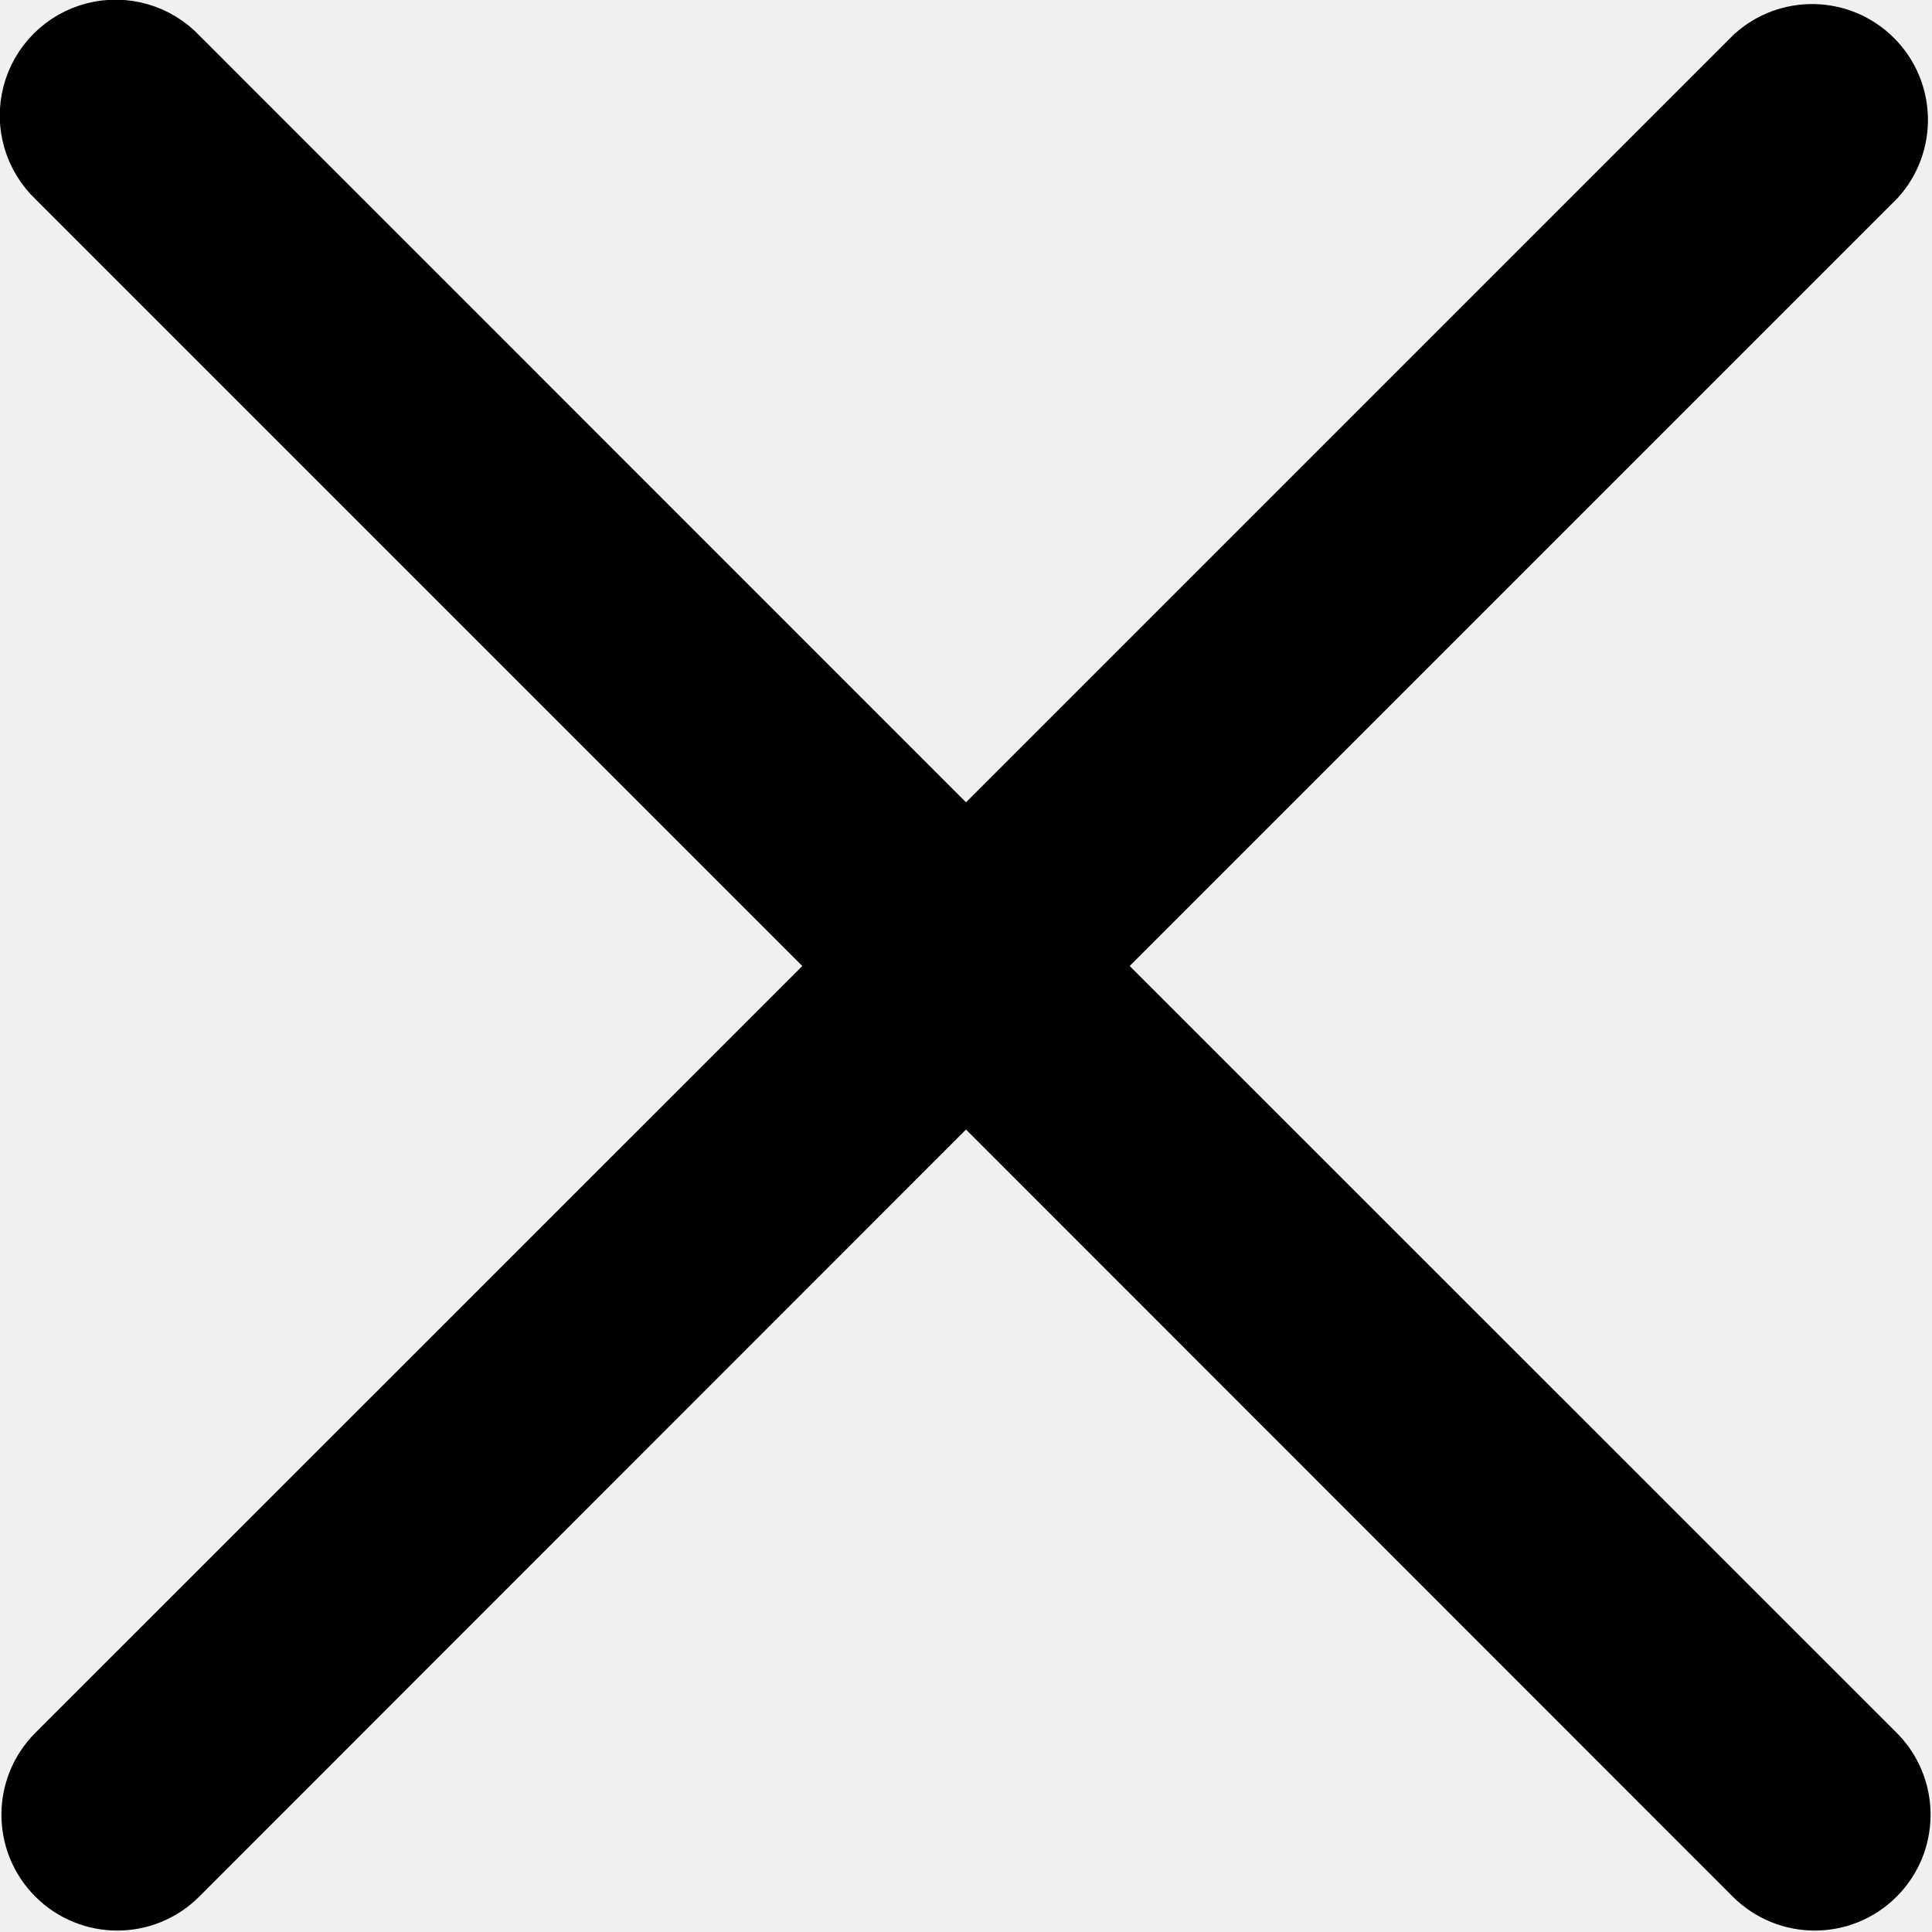
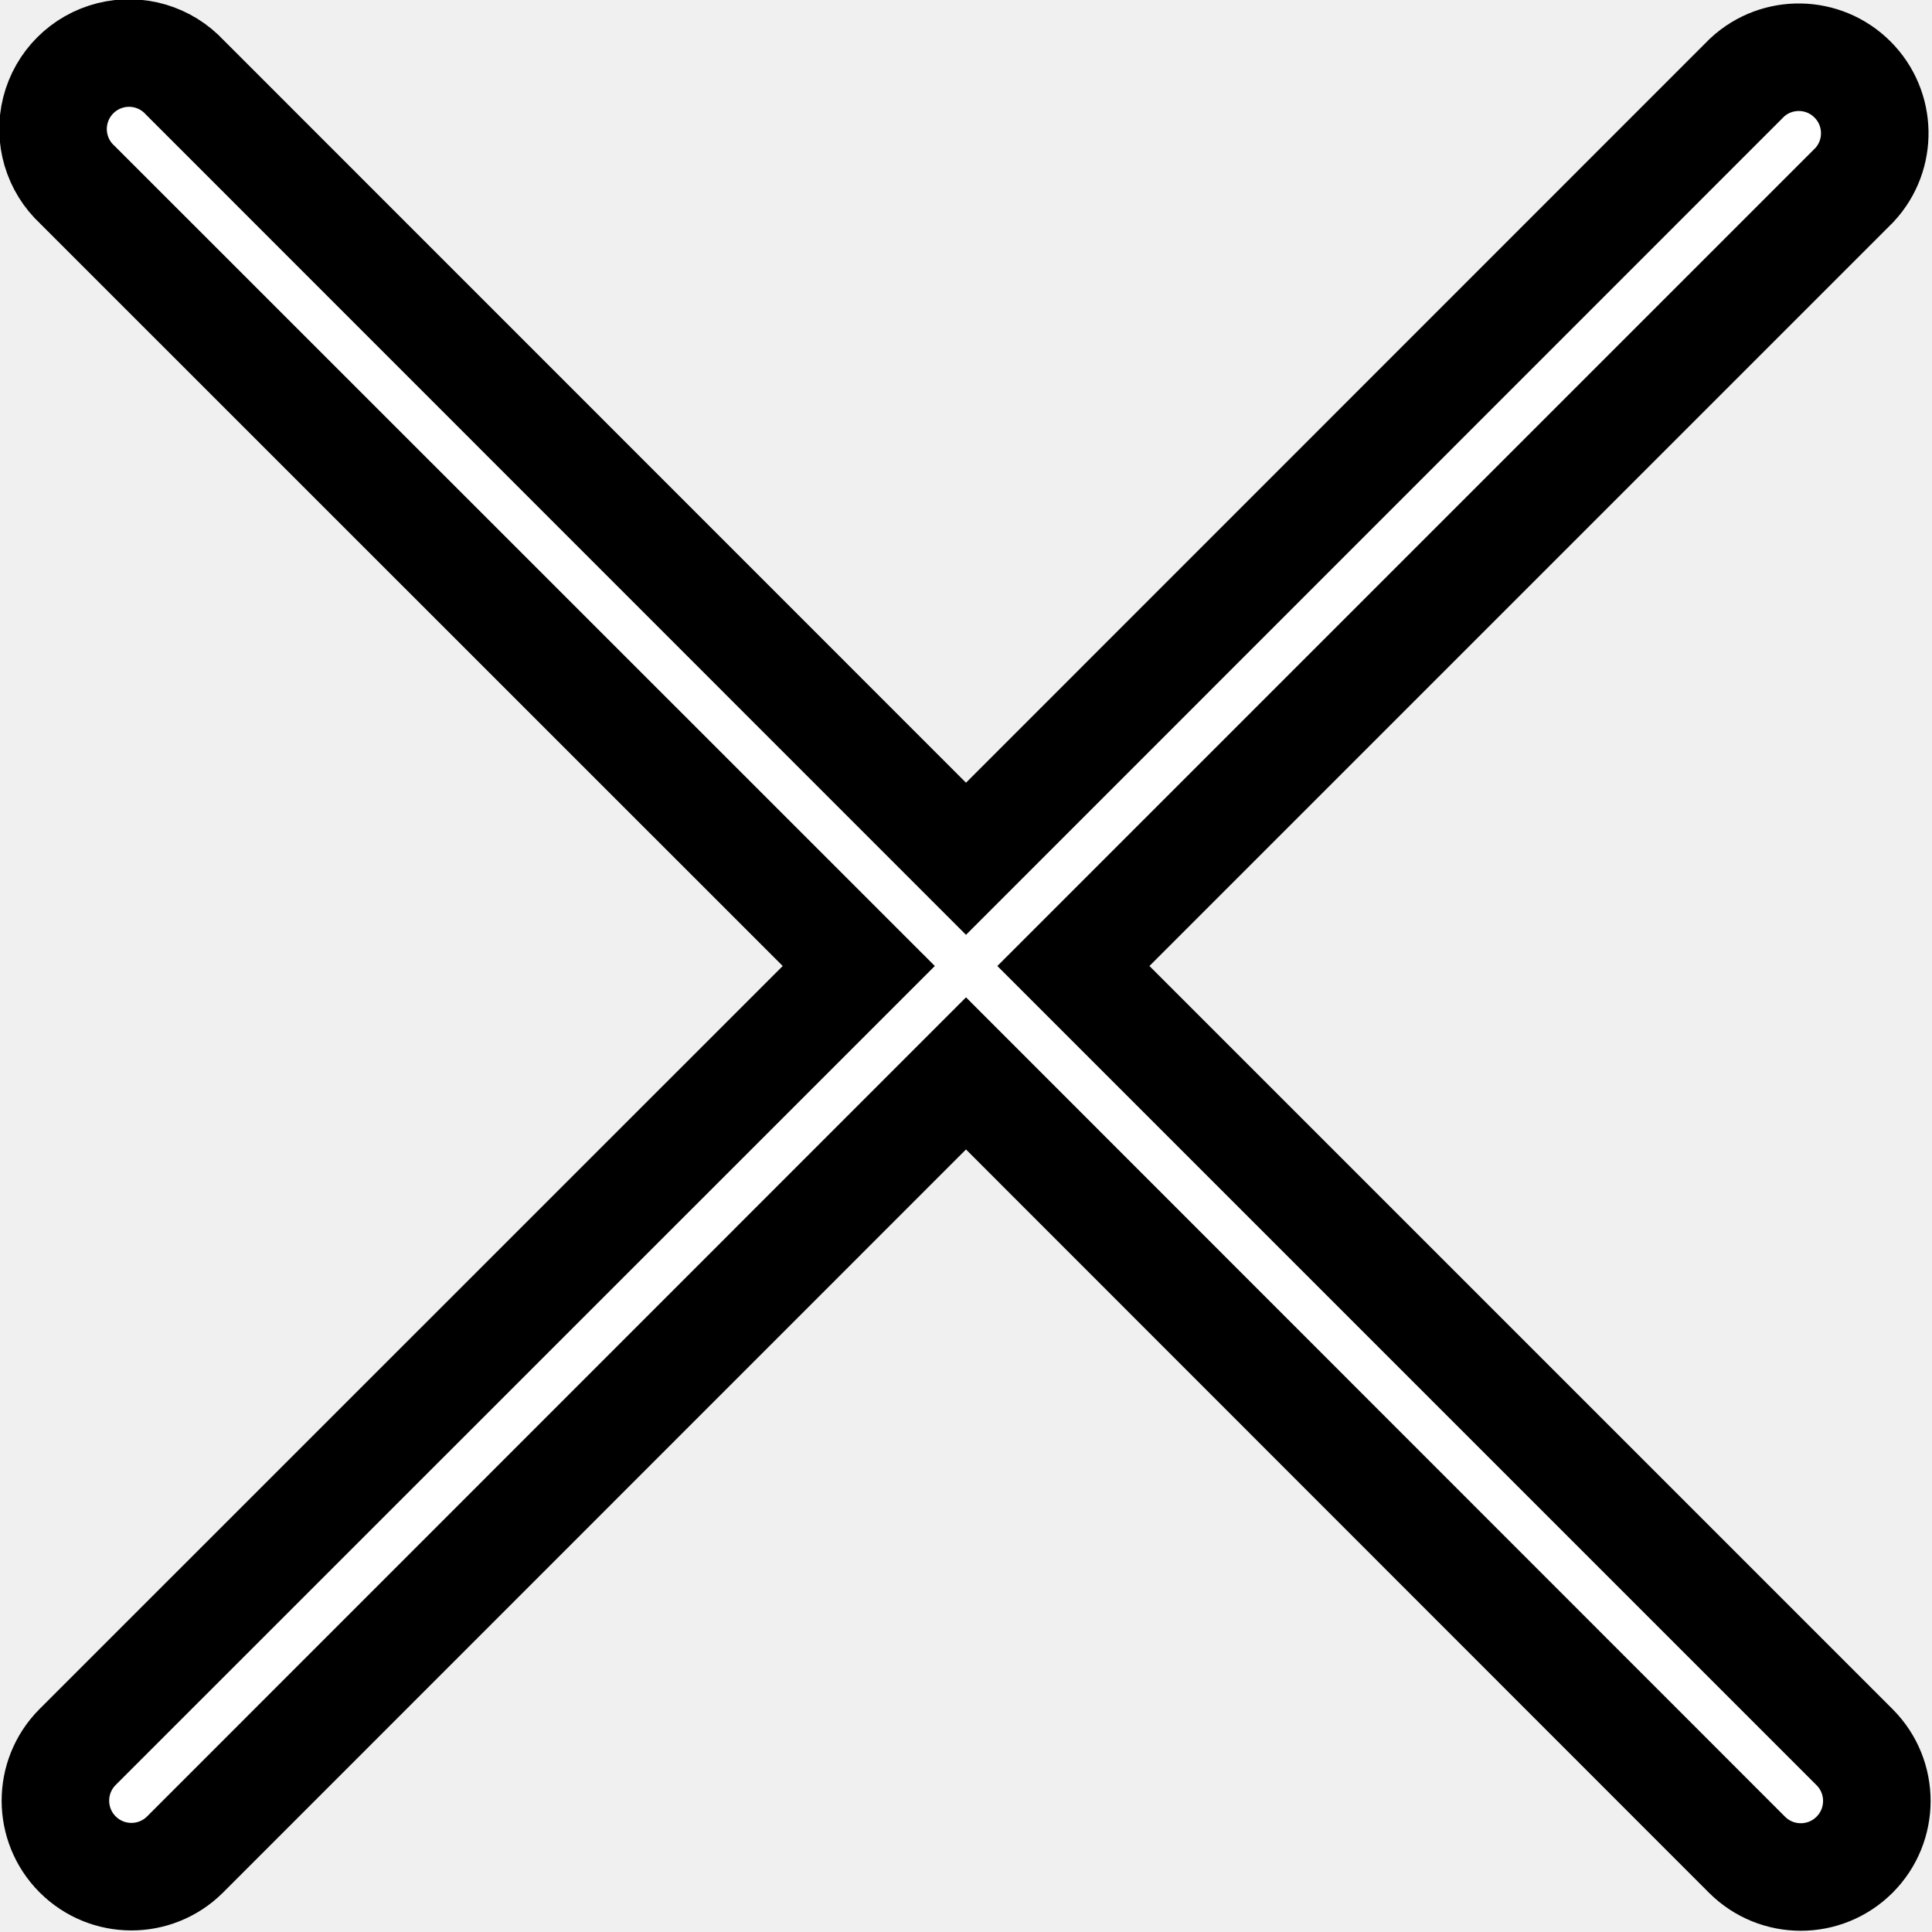
<svg xmlns="http://www.w3.org/2000/svg" width="12" height="12" fill="currentColor" class="bi bi-x-lg" viewBox="0 0 12 12" version="1.1" id="svg4">
  <defs id="defs8" />
-   <path d="M 0.389,1.067 A 0.48,0.48 0 1 1 1.068,0.389 L 6,5.322 10.933,0.389 A 0.48,0.48 0 0 1 11.611,1.067 L 6.678,6 11.611,10.932 a 0.48,0.48 0 0 1 -0.679,0.679 L 6,6.677 1.068,11.611 A 0.48,0.48 0 0 1 0.389,10.932 L 5.322,6 Z" id="path2" style="fill:#000000;stroke:#000000;stroke-width:0.479;stroke-miterlimit:4;stroke-dasharray:none" />
+   <path d="M 0.481,1.148 A 0.472,0.472 0 1 1 1.148,0.481 L 6,5.334 10.852,0.481 A 0.472,0.472 0 0 1 11.519,1.148 L 6.667,6 11.519,10.852 a 0.472,0.472 0 0 1 -0.668,0.668 L 6,6.667 1.148,11.52 A 0.472,0.472 0 0 1 0.481,10.852 L 5.334,6 Z" id="path2" style="fill:#ffffff;stroke:#000000;stroke-width:0.668;stroke-miterlimit:4;stroke-dasharray:none" />
</svg>
